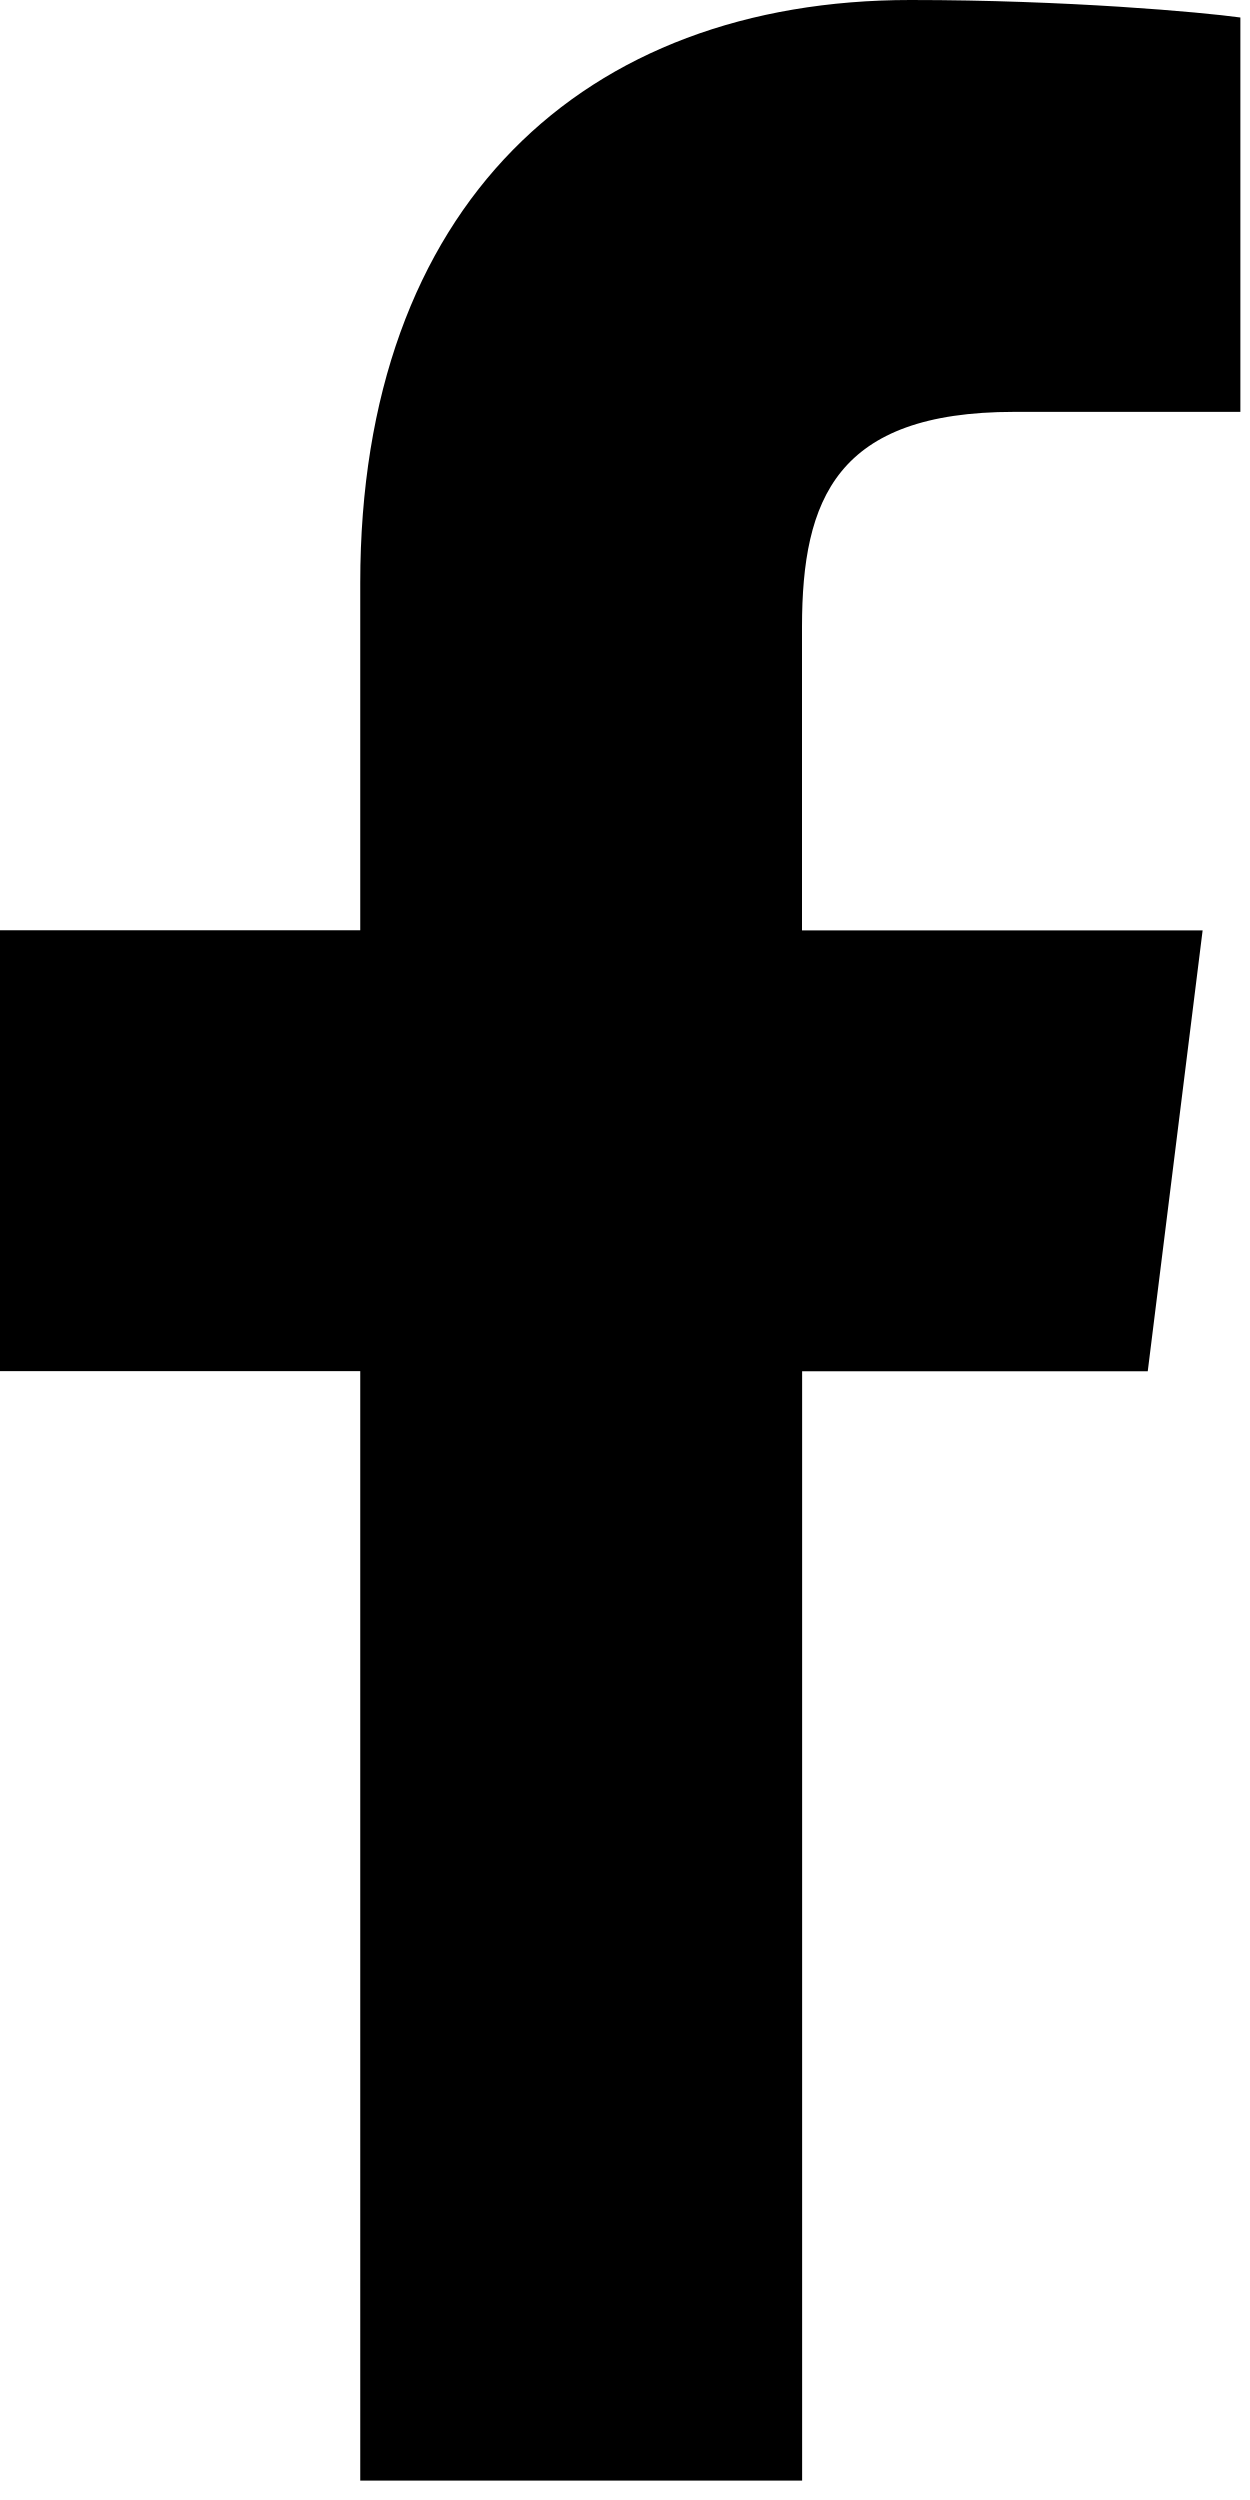
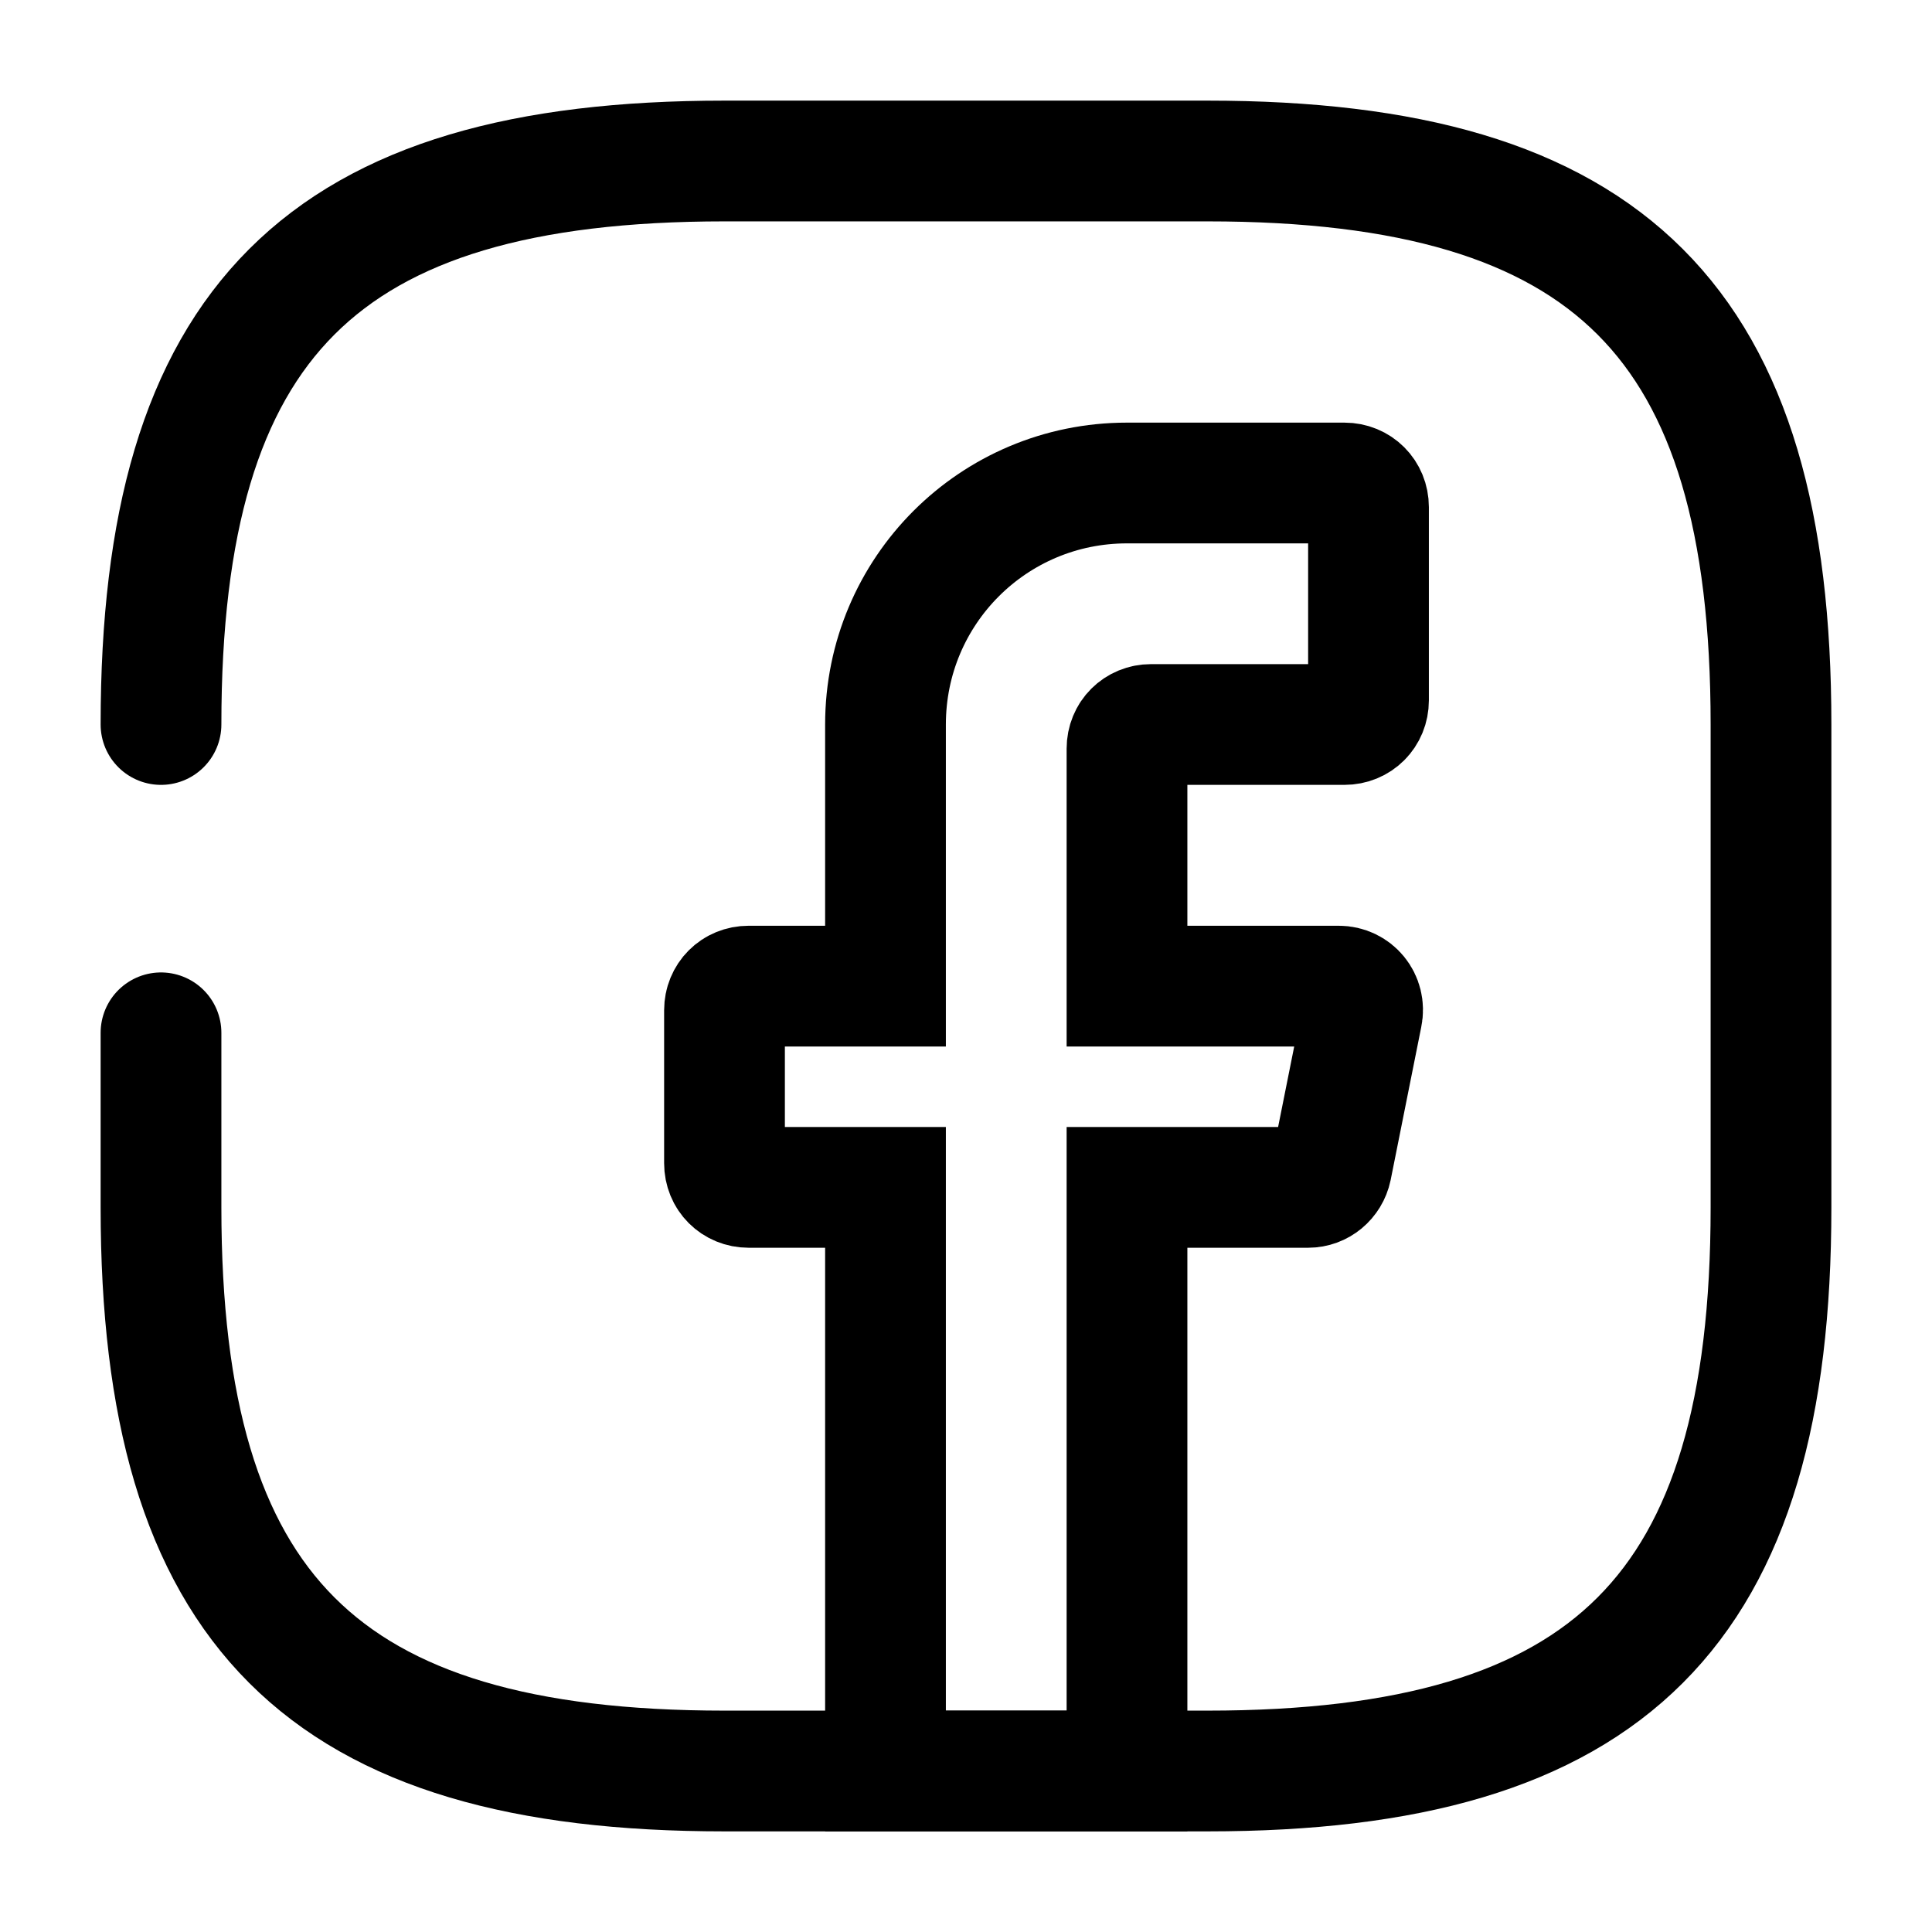
- <svg xmlns="http://www.w3.org/2000/svg" width="10" height="20" viewBox="0 0 10 20" fill="none">
-   <path d="M8.112 3.295H9.923V0.14C9.611 0.097 8.536 0 7.284 0C4.672 0 2.882 1.643 2.882 4.663V7.442H0V10.969H2.882V19.845H6.417V10.97H9.182L9.621 7.443H6.416V5.013C6.417 3.993 6.691 3.295 8.112 3.295V3.295Z" fill="black" />
+ <svg xmlns="http://www.w3.org/2000/svg" width="24" height="24" viewBox="0 0 24 24" fill="none">
+   <path d="M14 9.3V12.25H16.63C16.82 12.25 16.96 12.42 16.92 12.61L16.54 14.51C16.51 14.65 16.39 14.75 16.25 14.75H14V22H11V14.75H9.3C9.13 14.75 9 14.62 9 14.45V12.55C9 12.38 9.13 12.25 9.3 12.25H11V9C11 7.34 12.34 6 14 6H16.7C16.87 6 17 6.13 17 6.3V8.7C17 8.87 16.87 9 16.7 9H14.3C14.13 9 14 9.13 14 9.3Z" stroke="black" stroke-width="1.5" stroke-miterlimit="10" stroke-linecap="round" />
+   <path d="M2 12.83V15C2 20 4 22 9 22H15C20 22 22 20 22 15V9C22 4 20 2 15 2H9C4 2 2 4 2 9" stroke="black" stroke-width="1.5" stroke-linecap="round" stroke-linejoin="round" />
</svg>
